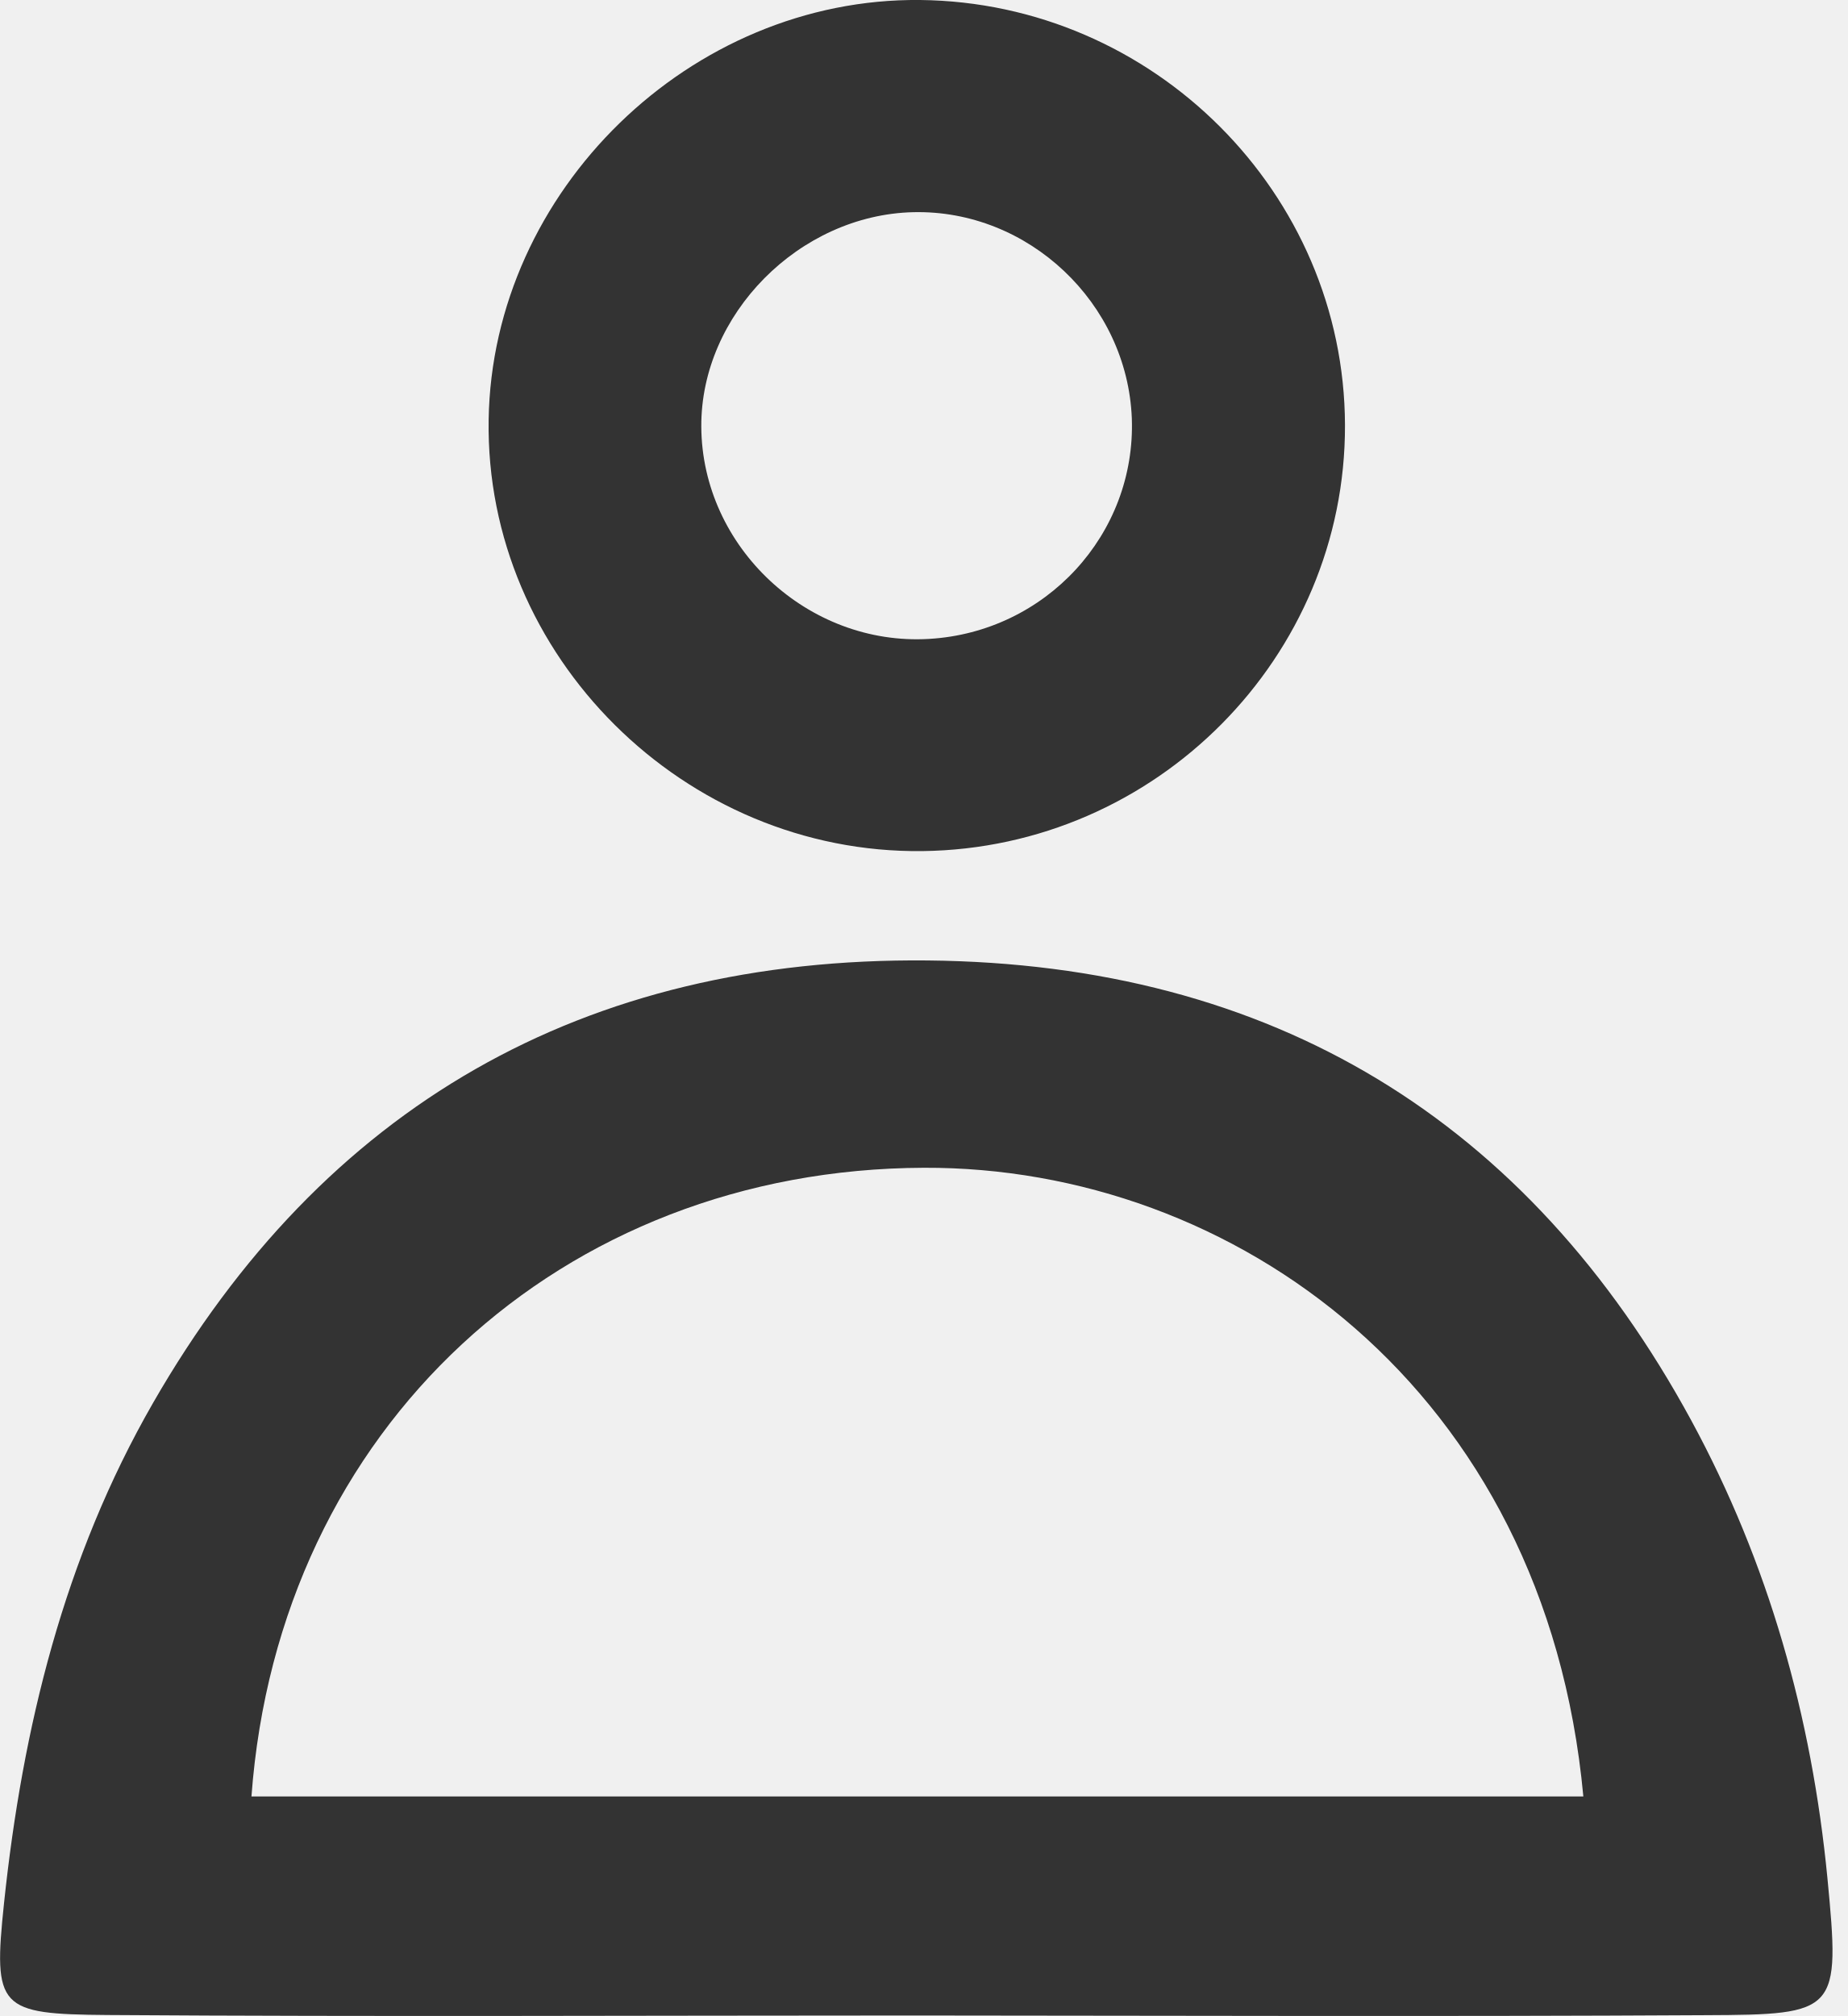
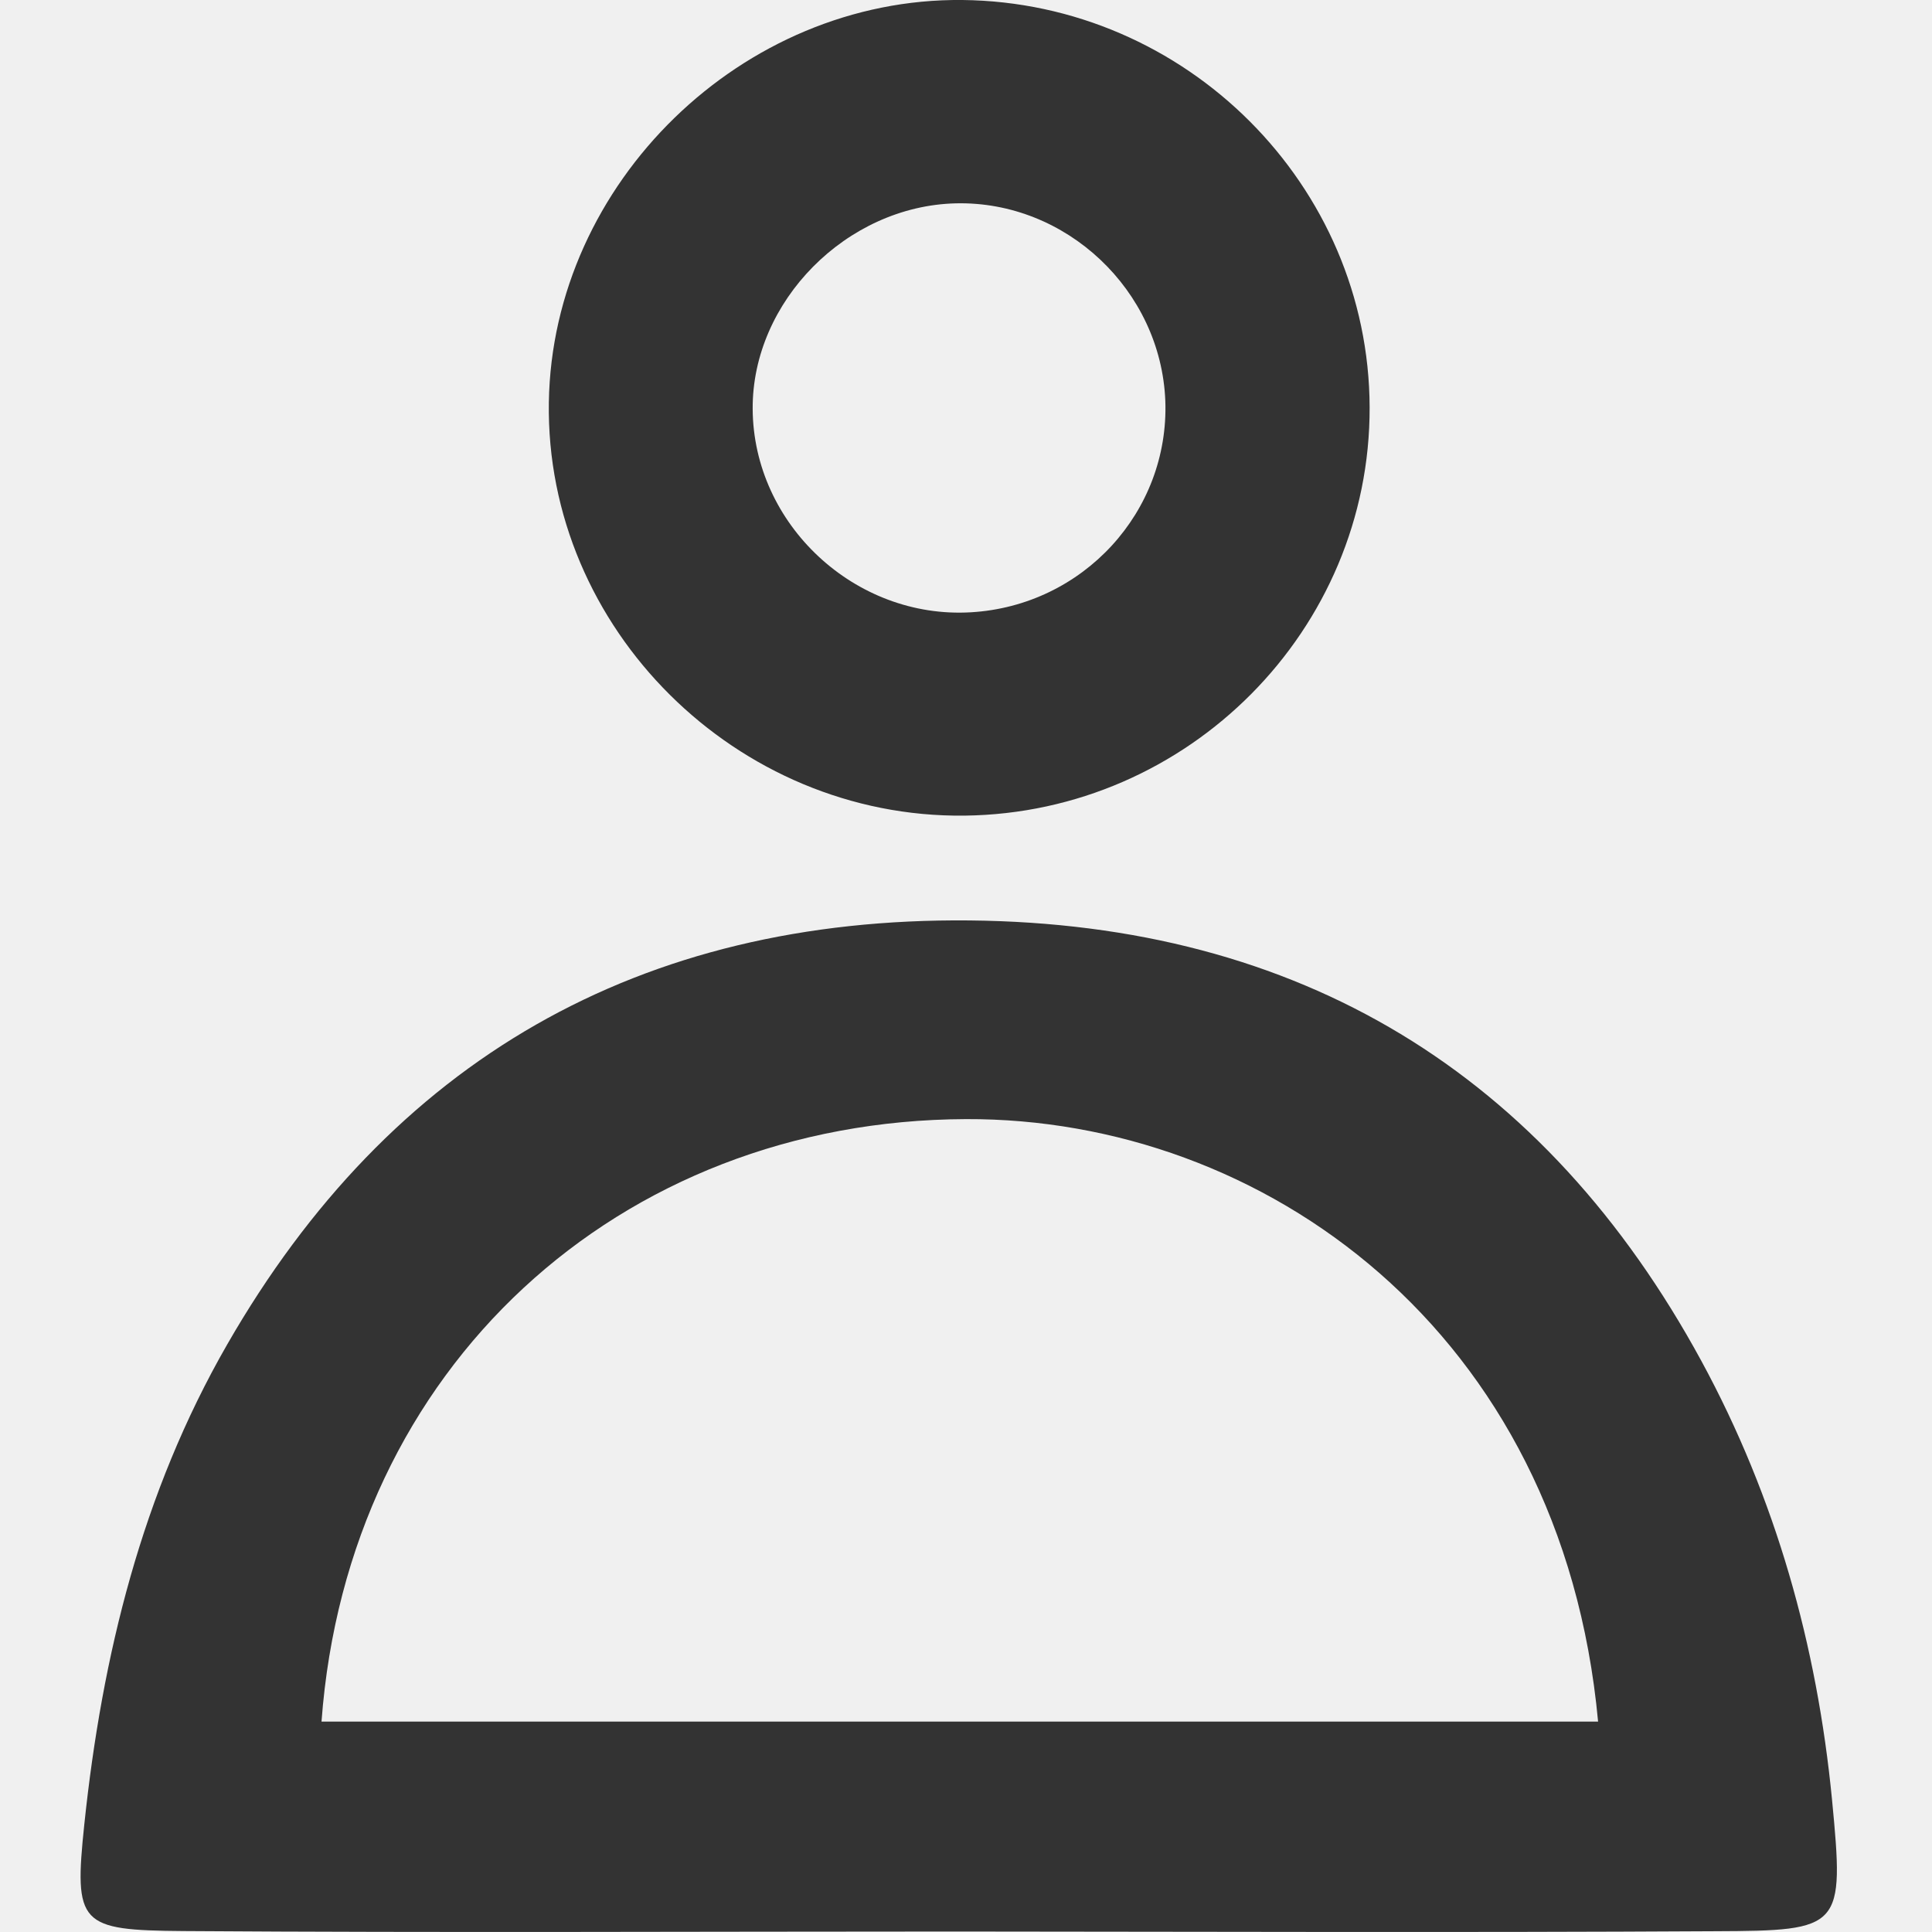
- <svg xmlns="http://www.w3.org/2000/svg" width="11" height="12" viewBox="0 0 11 12" fill="none">
+ <svg xmlns="http://www.w3.org/2000/svg" width="10" height="10" viewBox="0 0 11 12" fill="none">
  <g clip-path="url(#clip0_83_2216)">
    <path d="M5.441 11.997C3.841 11.997 2.24 12.005 0.64 11.994C-0.007 11.989 -0.042 11.956 0.024 11.328C0.134 10.284 0.381 9.273 0.911 8.351C1.925 6.586 3.474 5.697 5.522 5.717C7.574 5.737 9.096 6.666 10.068 8.454C10.53 9.305 10.786 10.221 10.879 11.178C10.956 11.979 10.942 11.992 10.153 11.995C8.582 12.004 7.012 11.998 5.442 11.997H5.441ZM9.426 10.693C9.201 8.262 7.339 6.944 5.5 6.951C3.345 6.959 1.659 8.494 1.497 10.693H9.426Z" fill="#333333" />
    <path d="M8.007 2.53C8.011 3.911 6.883 5.049 5.492 5.066C4.075 5.083 2.887 3.904 2.909 2.499C2.93 1.135 4.111 -0.014 5.478 -0C6.867 0.015 8.003 1.15 8.007 2.53ZM5.437 1.263C4.758 1.279 4.171 1.872 4.175 2.54C4.179 3.257 4.81 3.846 5.531 3.803C6.227 3.762 6.763 3.179 6.738 2.49C6.711 1.803 6.122 1.247 5.437 1.263Z" fill="#333333" />
  </g>
  <defs>
    <clipPath id="clip0_83_2216">
      <rect width="10.909" height="12" fill="white" />
    </clipPath>
  </defs>
</svg>
